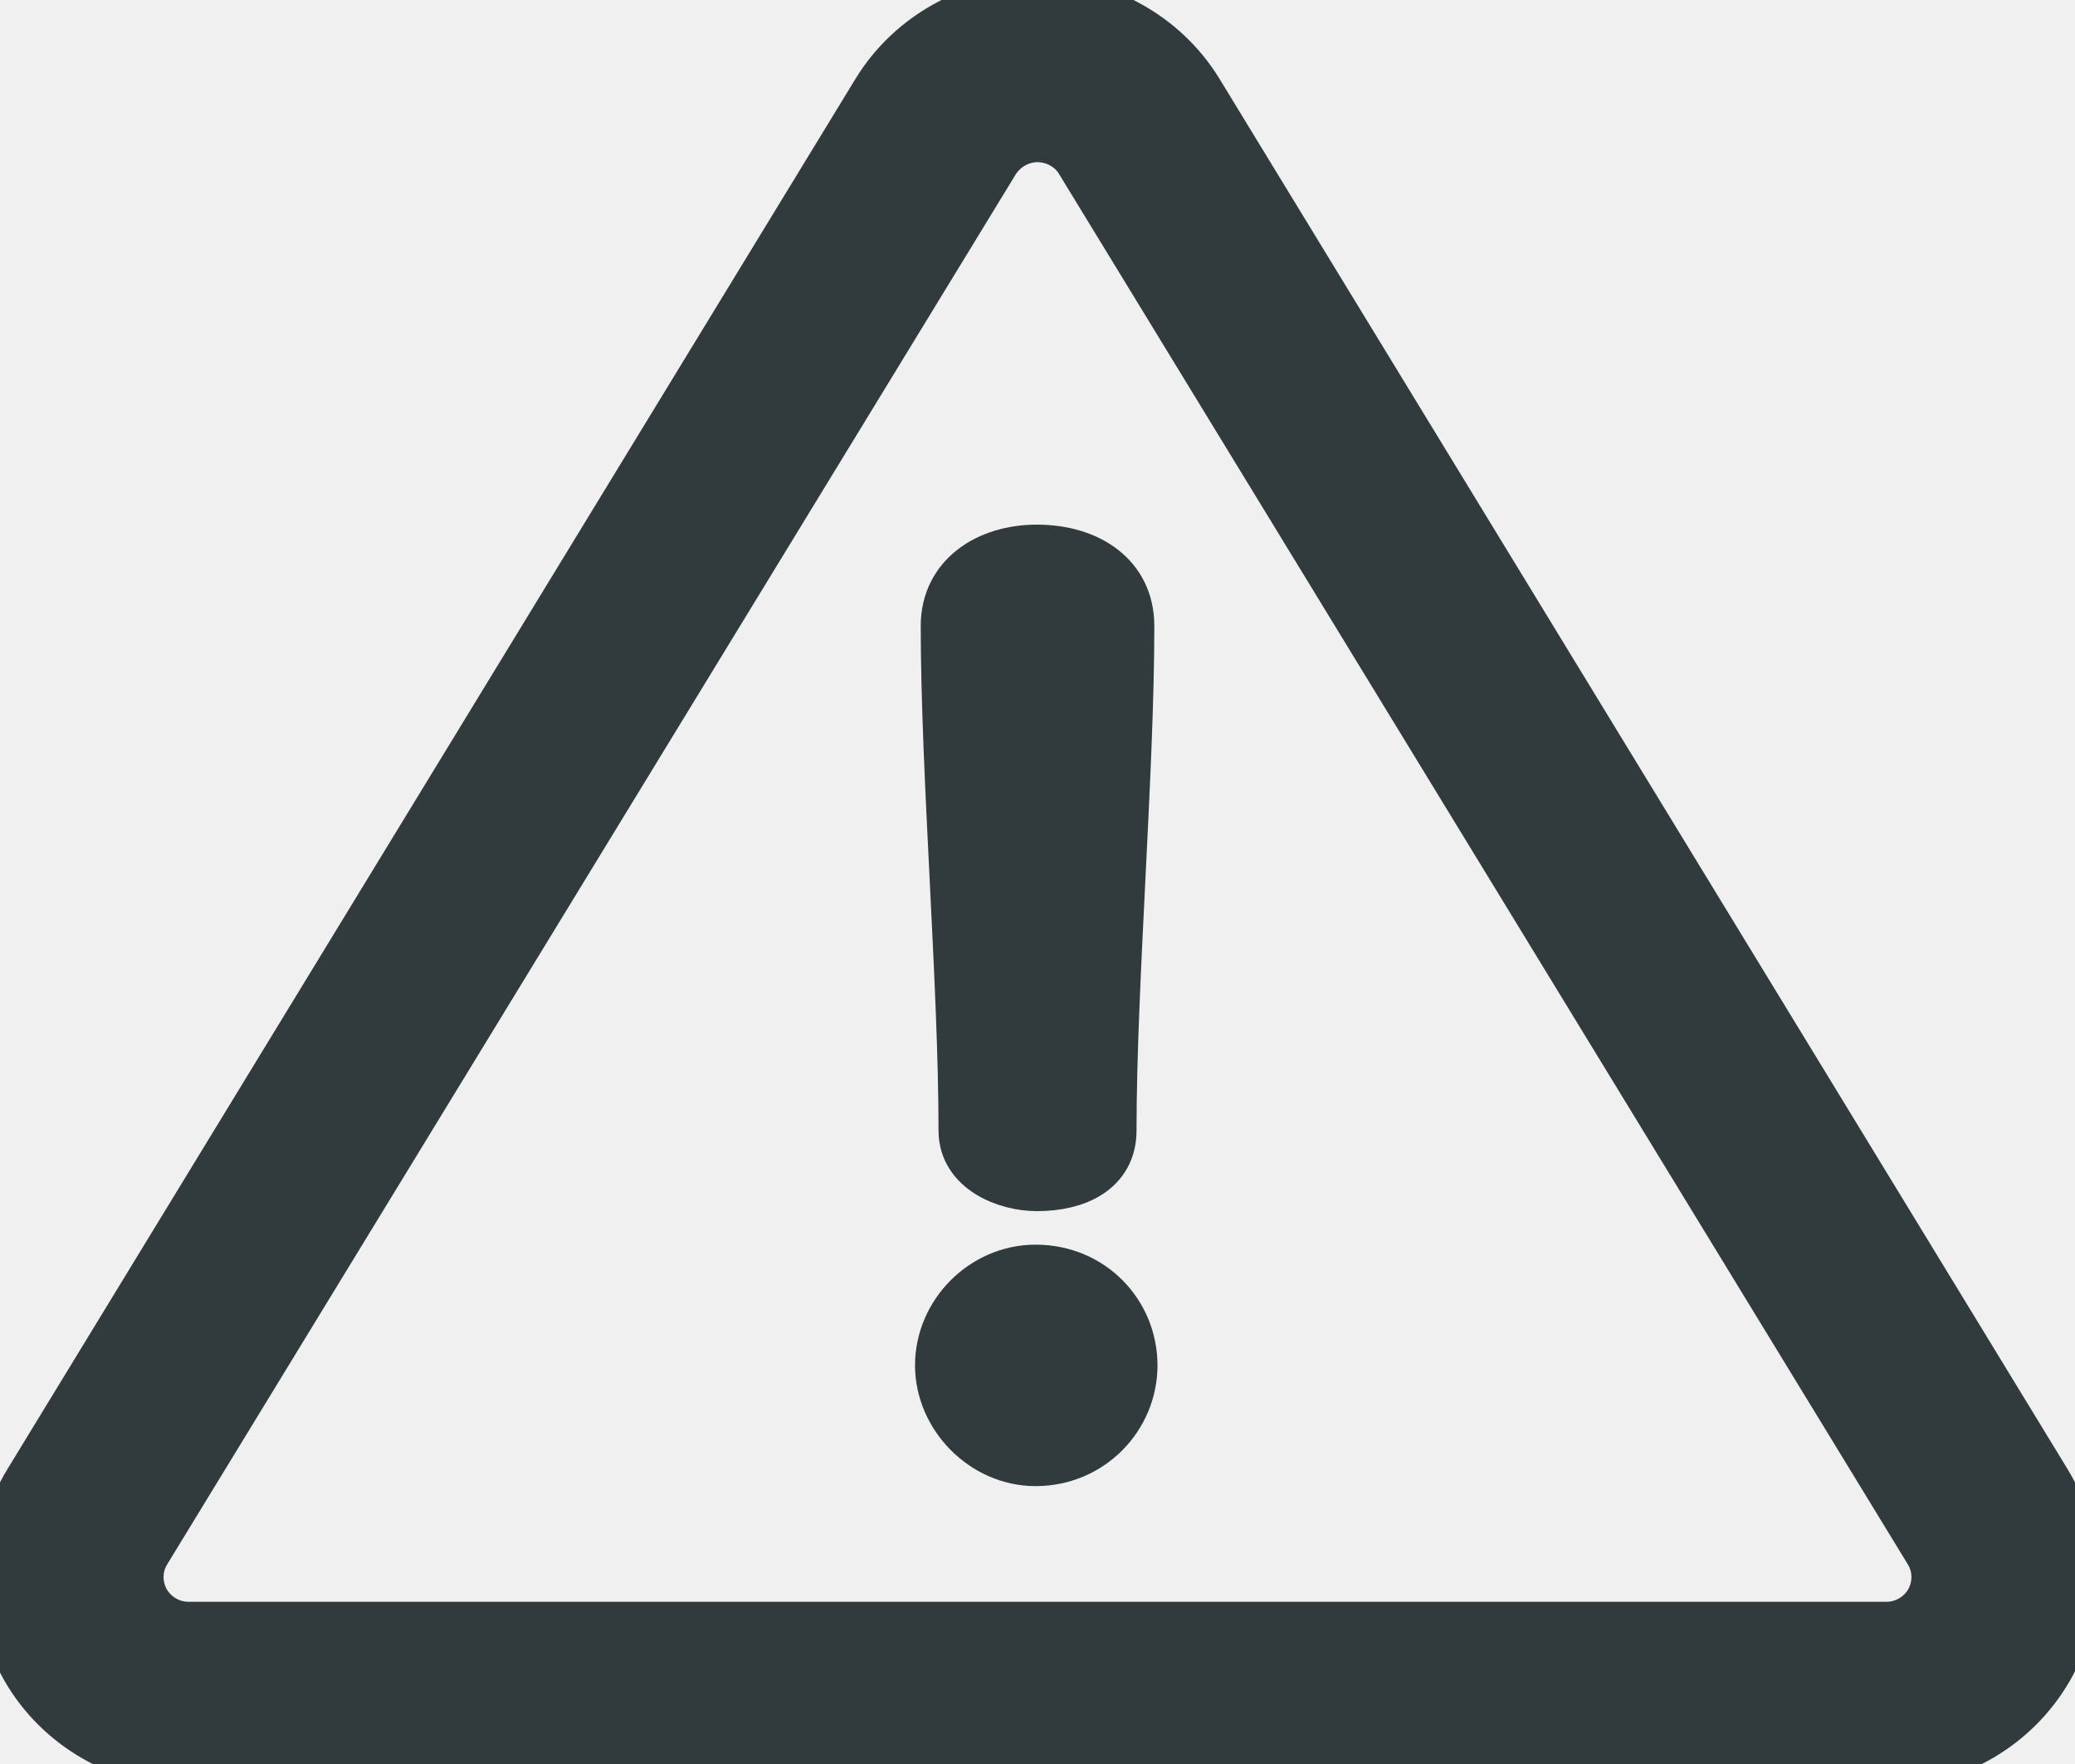
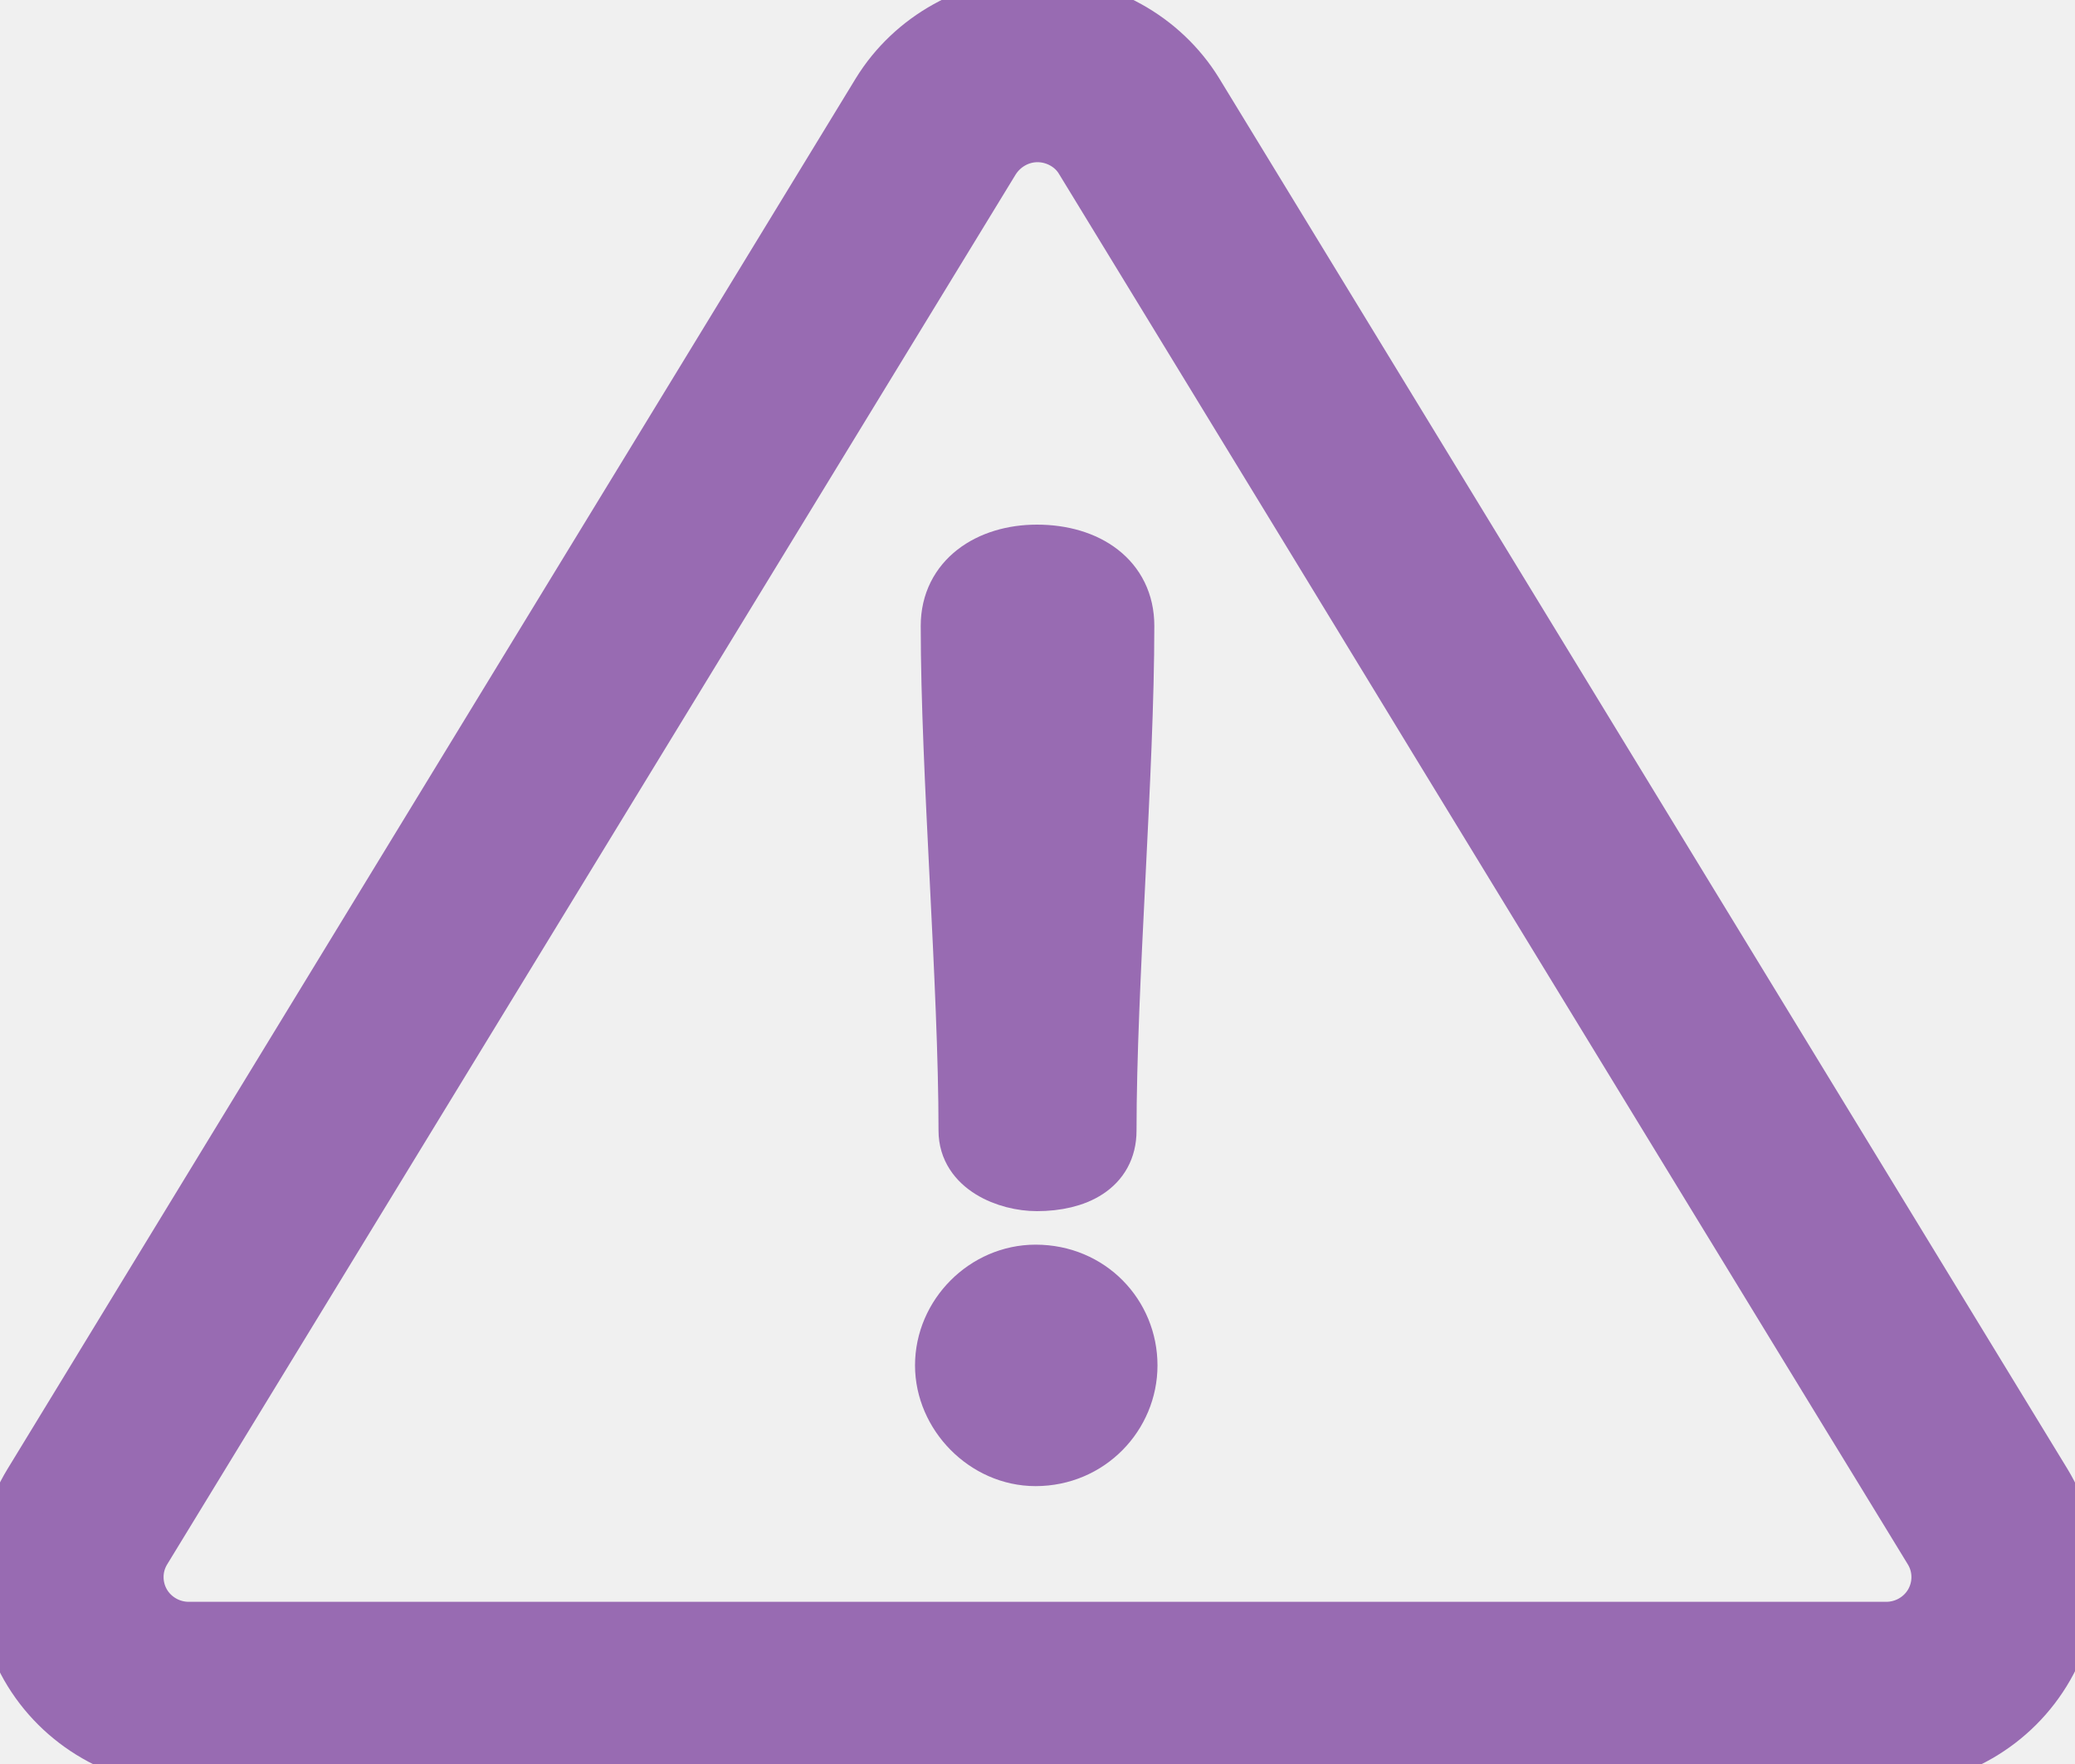
<svg xmlns="http://www.w3.org/2000/svg" width="40" height="34" viewBox="0 0 40 34" fill="none">
  <g clip-path="url(#clip0)">
-     <path d="M0.576 28.567L16.926 1.767C17.575 0.714 18.751 0.061 20 0.061C21.249 0.061 22.425 0.714 23.074 1.767L39.424 28.567C40.086 29.656 40.11 31.023 39.473 32.137C38.836 33.25 37.648 33.94 36.35 33.94H3.637C2.351 33.94 1.151 33.25 0.514 32.137C-0.11 31.036 -0.098 29.668 0.576 28.567ZM2.78 30.878C2.952 31.181 3.282 31.374 3.637 31.374H36.362C36.718 31.374 37.048 31.181 37.22 30.878C37.391 30.576 37.391 30.201 37.208 29.898L20.845 3.098C20.674 2.807 20.343 2.626 20 2.626C19.657 2.626 19.339 2.807 19.155 3.098L2.792 29.898C2.609 30.201 2.609 30.576 2.78 30.878Z" fill="#313A3C" stroke="#313A3C" stroke-miterlimit="10" />
-     <path d="M19.988 10.612C20.98 10.612 21.752 11.132 21.752 12.063C21.752 14.895 21.409 18.96 21.409 21.792C21.409 22.53 20.759 22.844 19.988 22.844C19.412 22.844 18.592 22.53 18.592 21.792C18.592 18.96 18.249 14.895 18.249 12.063C18.249 11.132 19.045 10.612 19.988 10.612Z" fill="#313A3C" stroke="#313A3C" stroke-miterlimit="10" />
-     <path d="M19.963 24.49C21.029 24.49 21.813 25.325 21.813 26.317C21.813 27.297 21.017 28.144 19.963 28.144C18.971 28.144 18.139 27.285 18.139 26.317C18.139 25.325 18.971 24.49 19.963 24.49Z" fill="#313A3C" stroke="#313A3C" stroke-miterlimit="10" />
+     <path d="M0.576 28.567L16.926 1.767C17.575 0.714 18.751 0.061 20 0.061C21.249 0.061 22.425 0.714 23.074 1.767L39.424 28.567C40.086 29.656 40.11 31.023 39.473 32.137C38.836 33.25 37.648 33.94 36.35 33.94H3.637C2.351 33.94 1.151 33.25 0.514 32.137C-0.11 31.036 -0.098 29.668 0.576 28.567ZM2.78 30.878C2.952 31.181 3.282 31.374 3.637 31.374H36.362C36.718 31.374 37.048 31.181 37.22 30.878C37.391 30.576 37.391 30.201 37.208 29.898L20.845 3.098C20.674 2.807 20.343 2.626 20 2.626C19.657 2.626 19.339 2.807 19.155 3.098L2.792 29.898C2.609 30.201 2.609 30.576 2.78 30.878Z" fill="#986BB2" stroke="#986BB2" stroke-miterlimit="10" />
+     <path d="M19.988 10.612C20.98 10.612 21.752 11.132 21.752 12.063C21.752 14.895 21.409 18.96 21.409 21.792C21.409 22.53 20.759 22.844 19.988 22.844C19.412 22.844 18.592 22.53 18.592 21.792C18.592 18.96 18.249 14.895 18.249 12.063C18.249 11.132 19.045 10.612 19.988 10.612Z" fill="#986BB2" stroke="#986BB2" stroke-miterlimit="10" />
+     <path d="M19.963 24.49C21.029 24.49 21.813 25.325 21.813 26.317C21.813 27.297 21.017 28.144 19.963 28.144C18.971 28.144 18.139 27.285 18.139 26.317C18.139 25.325 18.971 24.49 19.963 24.49Z" fill="#986BB2" stroke="#986BB2" stroke-miterlimit="10" />
  </g>
  <defs>
    <clipPath id="clip0">
      <rect width="40" height="34" fill="white" transform="matrix(-1 0 0 1 40 0)" />
    </clipPath>
  </defs>
</svg>
